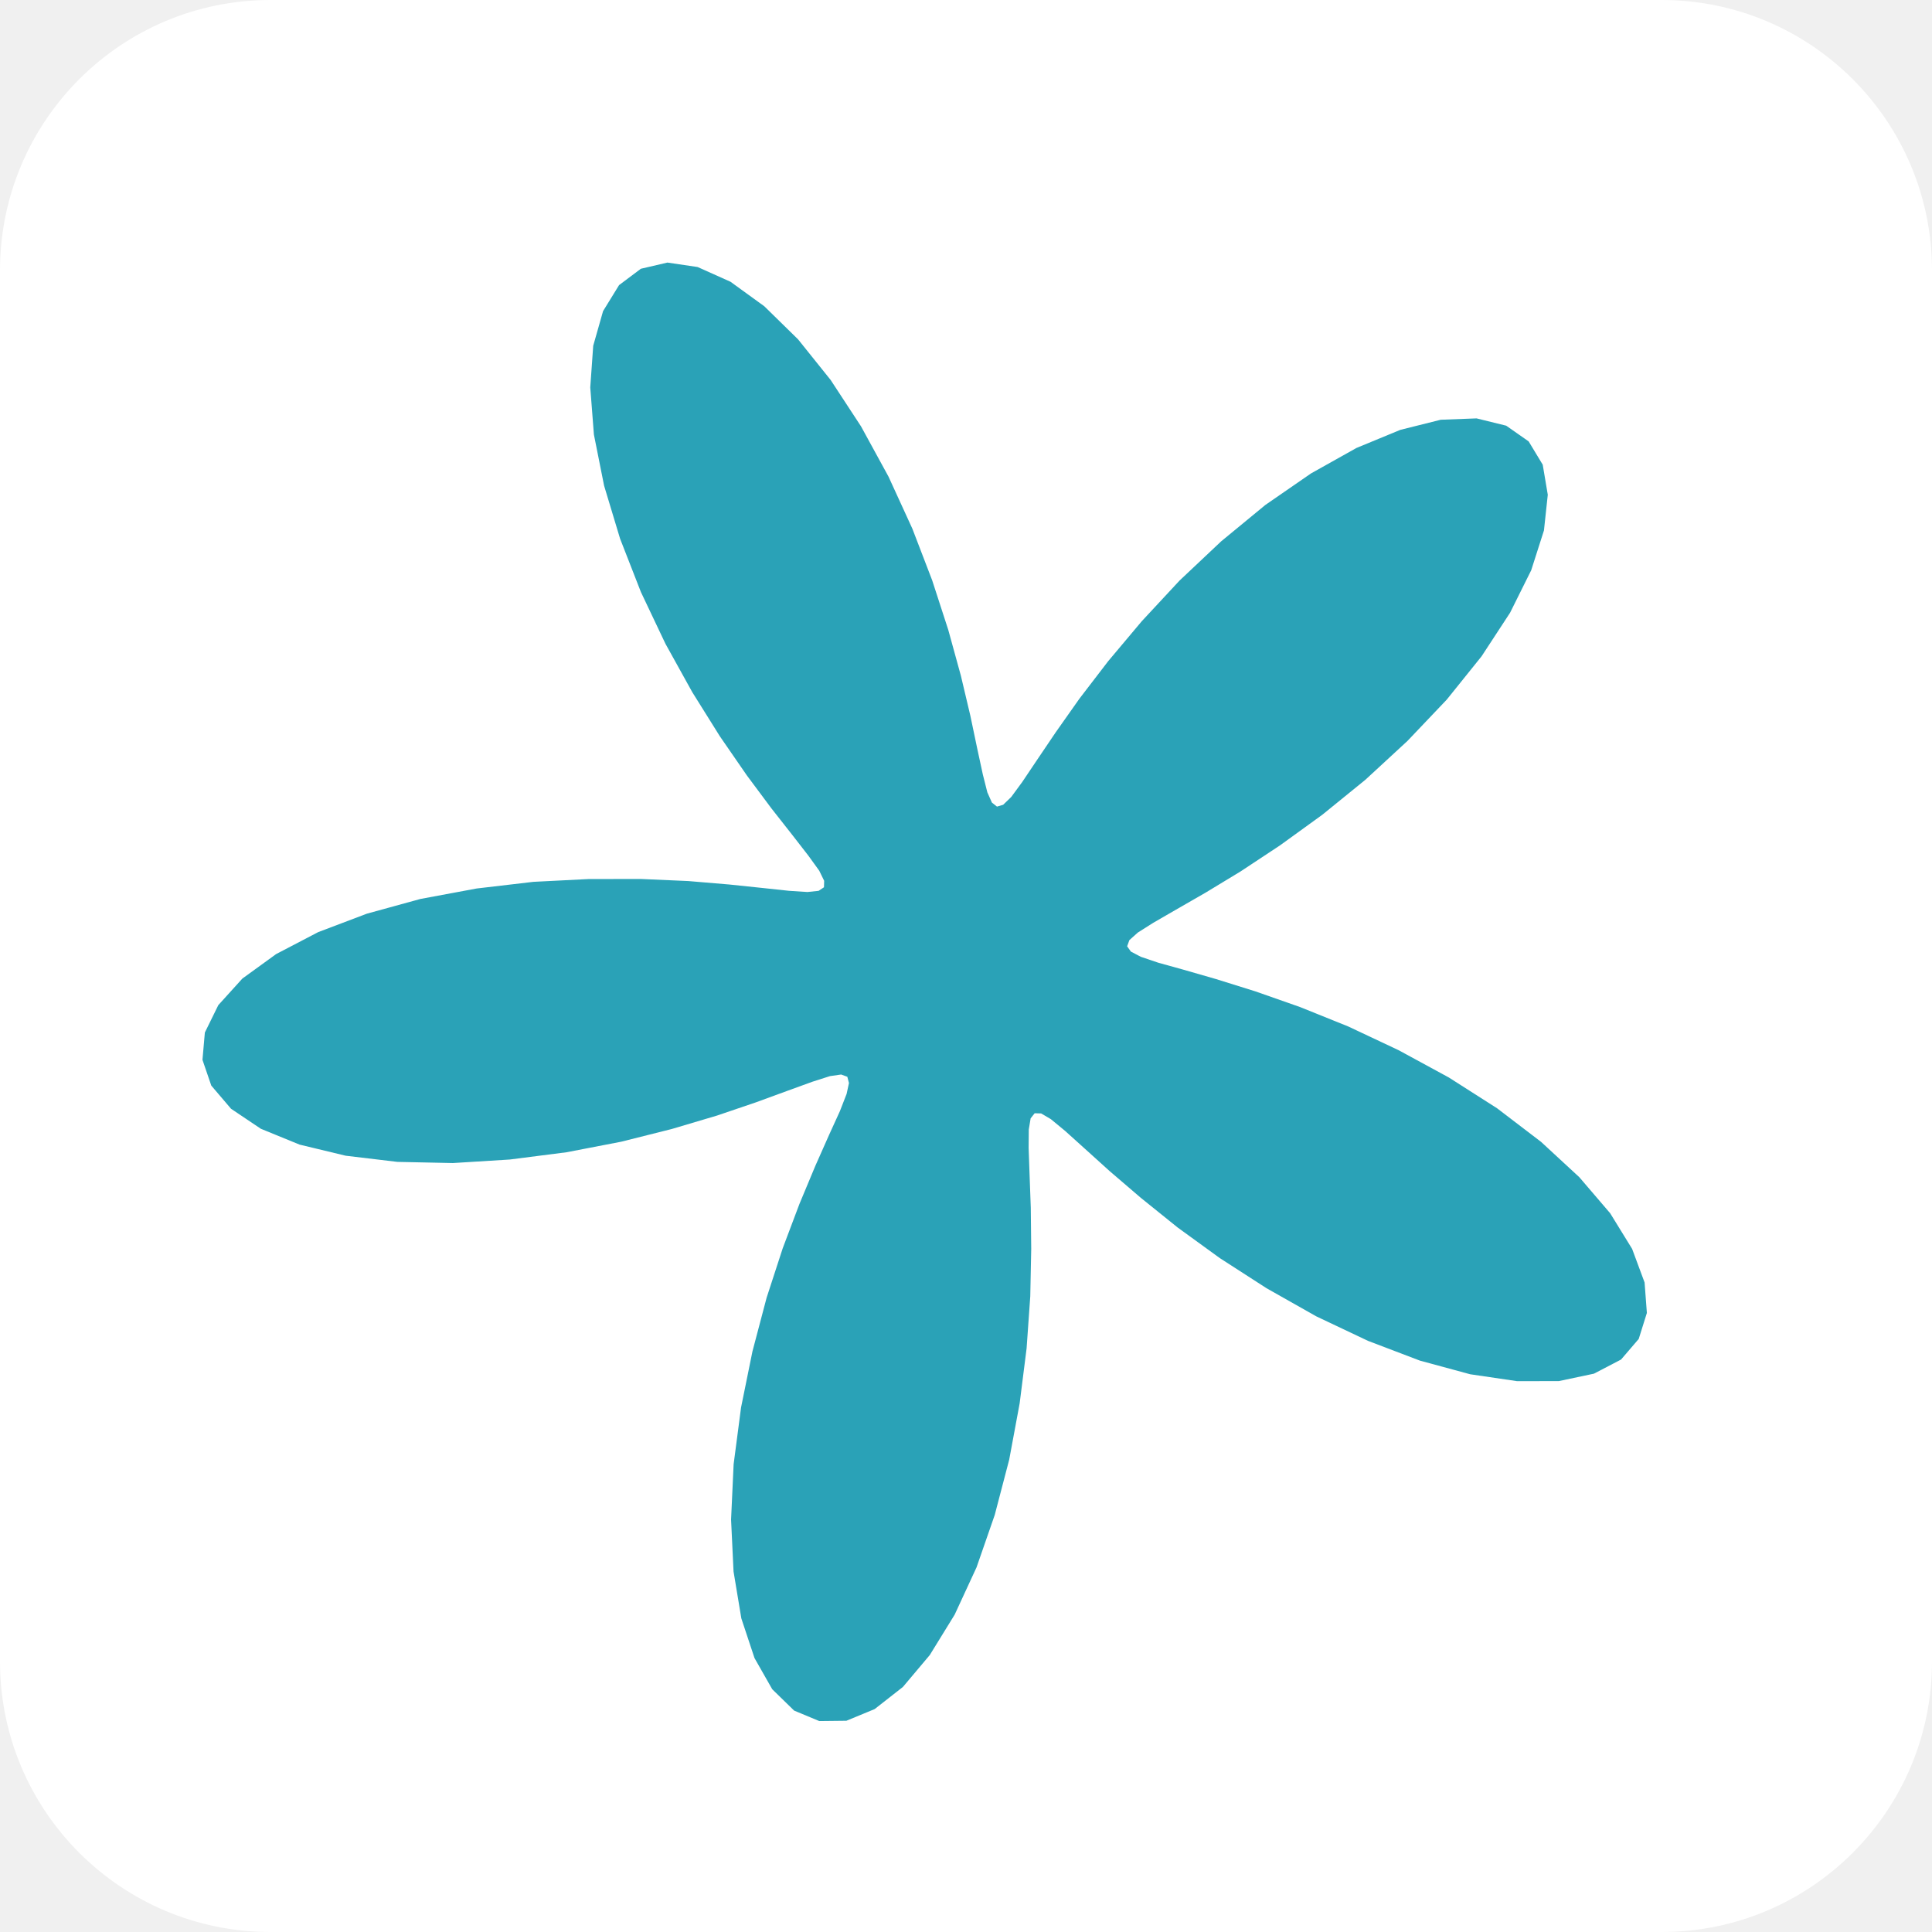
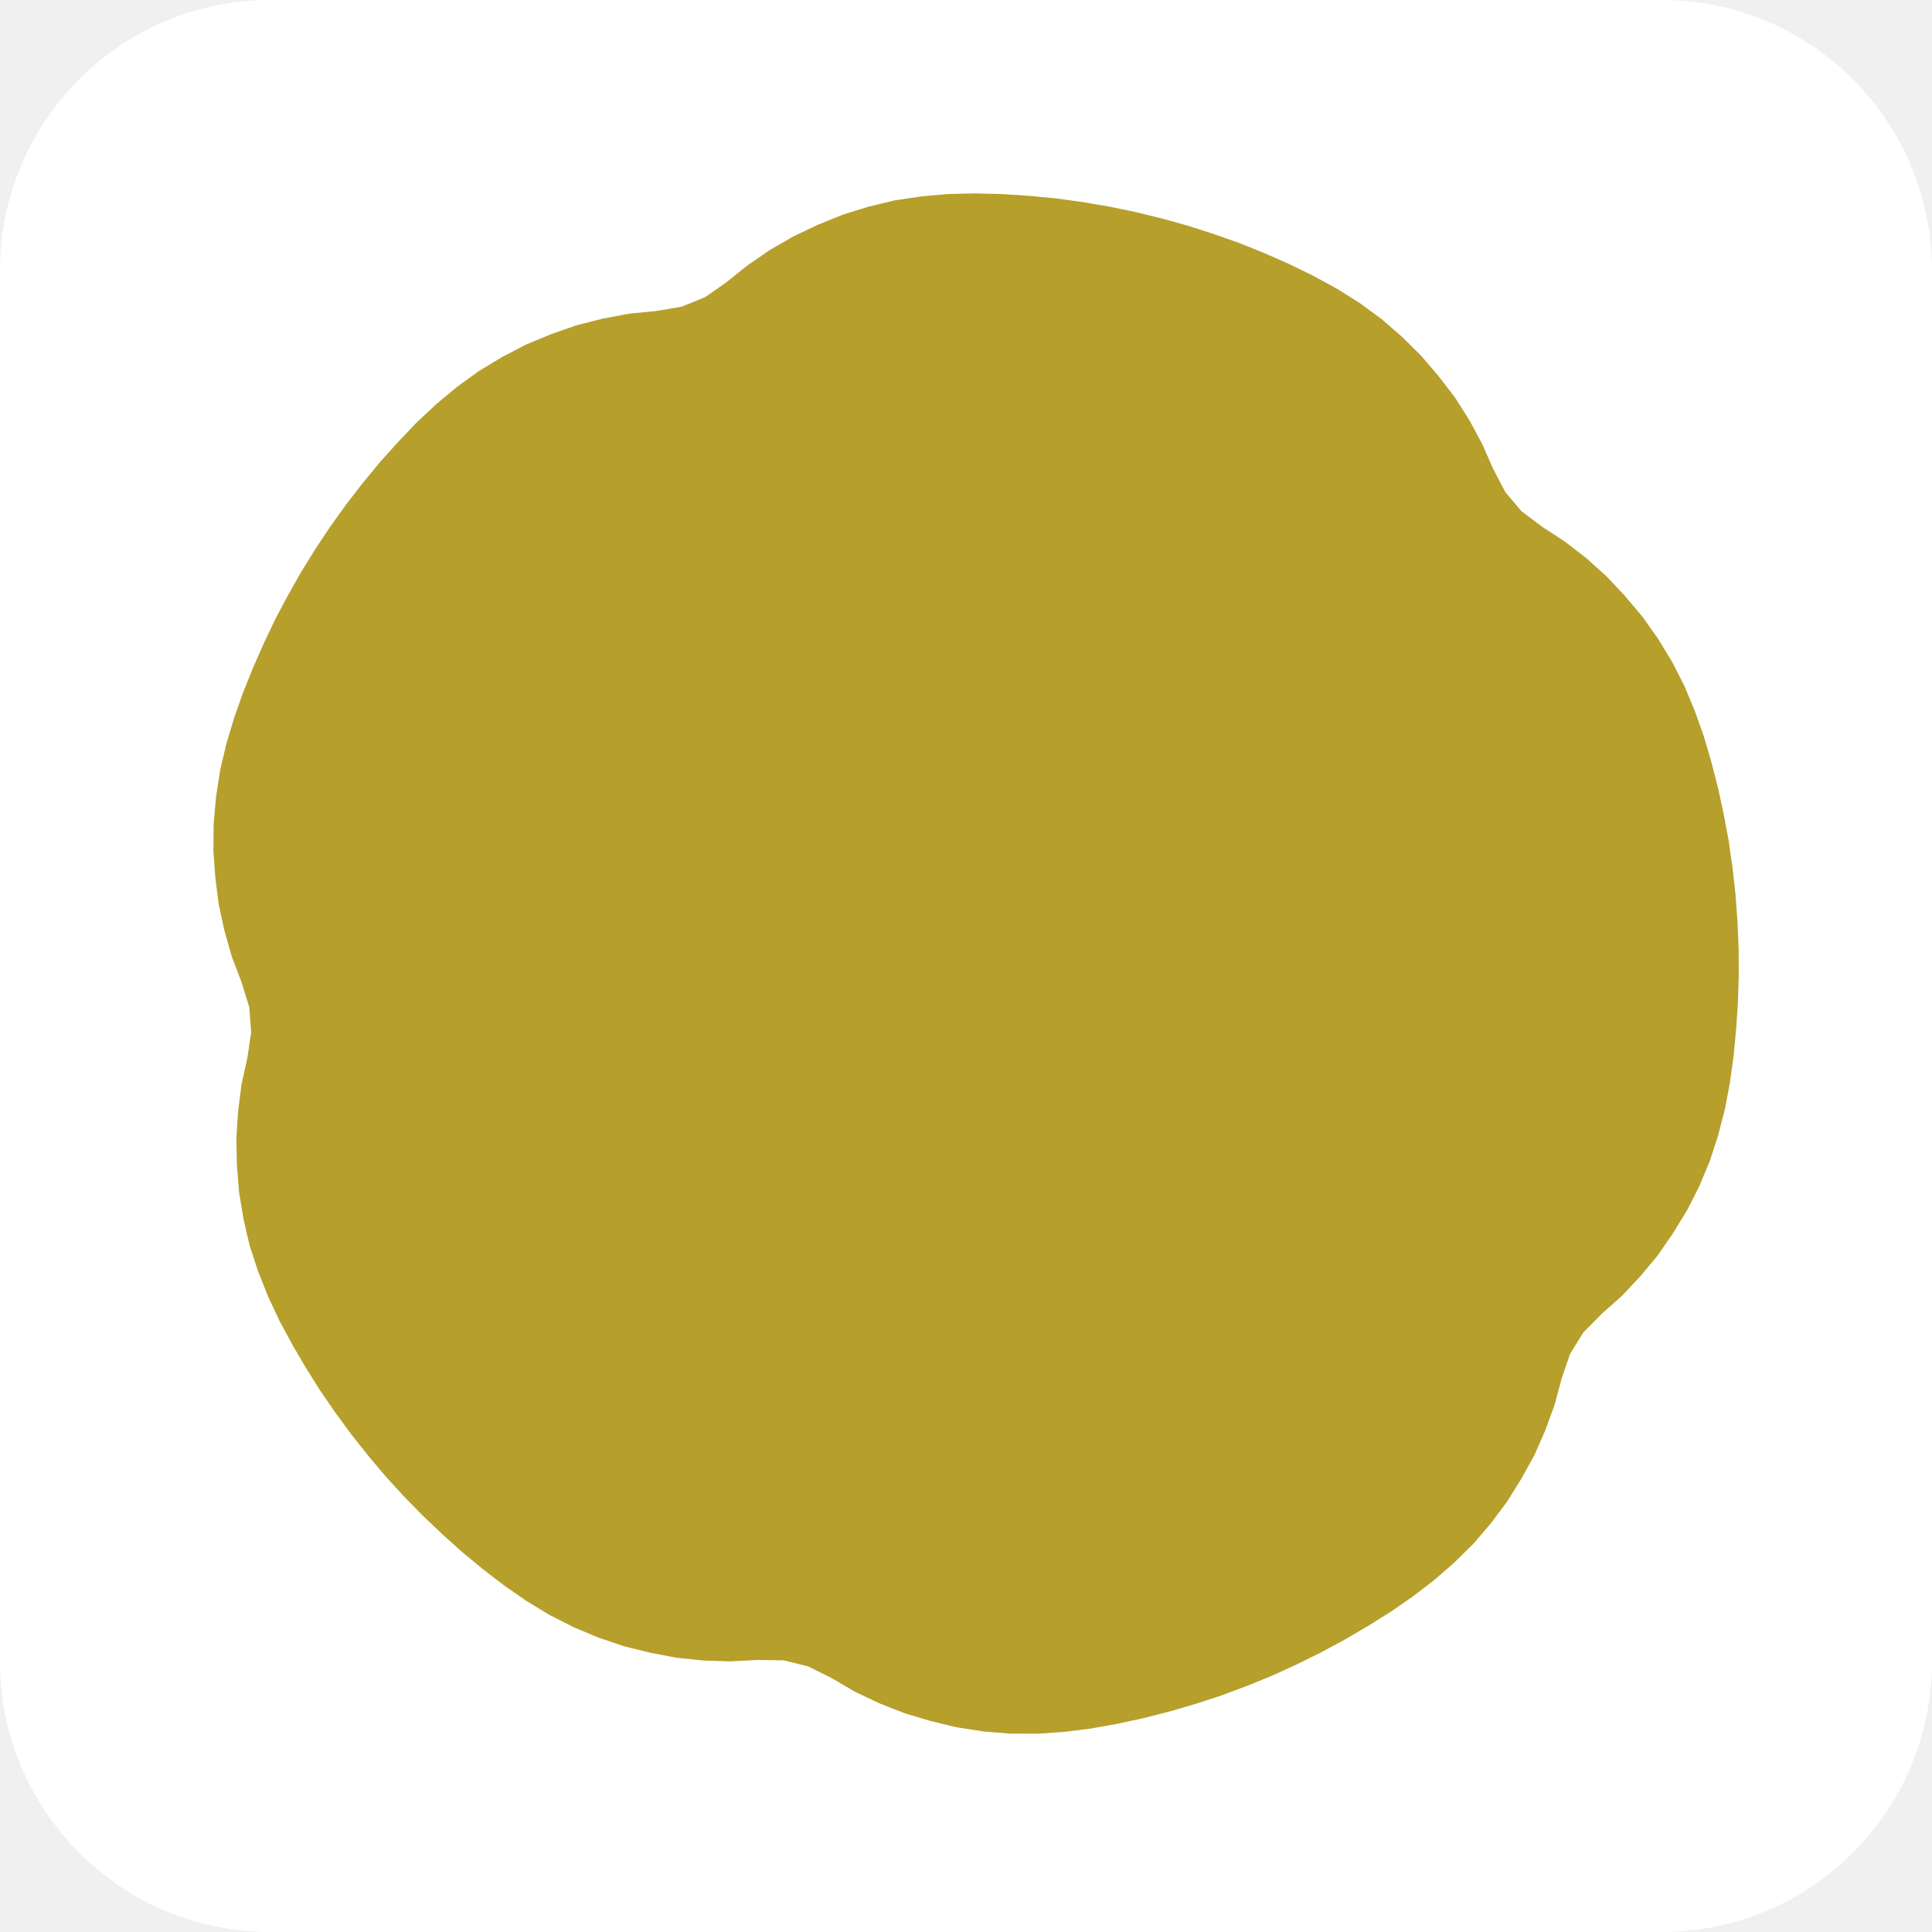
<svg xmlns="http://www.w3.org/2000/svg" viewBox="0 0 100 100" role="img" aria-label="portrait of Calloway">
-   <style>.motion{display:inline}.still{display:none}@media (prefers-reduced-motion: reduce){.motion{display:none}.still{display:inline}}@media (prefers-color-scheme: dark){.pt-tile{fill:#252a32}.pt-shape{fill:hsl(189,63%,64%)}}</style>
+   <style>.motion{display:inline}.still{display:none}@media (prefers-reduced-motion: reduce){.motion{display:none}.still{display:inline}}@media (prefers-color-scheme: dark){.pt-tile{fill:#252a32}.pt-shape{fill:hsl(50,62%,64%)}}</style>
  <rect width="100" height="100" rx="14" fill="#ffffff" class="pt-tile" />
  <g transform="translate(50 50)">
    <g class="still">
-       <polygon class="pt-shape" points="39.82,0.00 39.53,1.38 38.66,2.70 37.25,3.92 35.36,4.97 33.07,5.83 30.45,6.47 27.61,6.88 24.65,7.07 21.69,7.05 18.83,6.85 16.15,6.52 13.73,6.11 11.65,5.68 9.94,5.28 8.62,4.98 7.68,4.80 7.10,4.79 6.80,4.94 6.75,5.27 6.94,5.82 7.40,6.66 8.10,7.82 9.00,9.32 10.06,11.17 11.19,13.34 12.33,15.79 13.41,18.45 14.34,21.26 15.08,24.13 15.56,26.96 15.76,29.65 15.65,32.10 15.24,34.22 14.52,35.93 13.53,37.16 12.30,37.87 10.90,38.02 9.38,37.60 7.79,36.64 6.20,35.17 4.67,33.25 3.25,30.96 1.98,28.38 0.90,25.63 0.00,22.81 -0.70,20.02 -1.21,17.37 -1.57,14.95 -1.80,12.84 -1.95,11.09 -2.07,9.73 -2.19,8.79 -2.36,8.23 -2.60,7.99 -2.93,8.05 -3.39,8.40 -4.05,9.09 -4.93,10.12 -6.08,11.44 -7.52,13.02 -9.23,14.77 -11.20,16.61 -13.41,18.45 -15.79,20.21 -18.29,21.80 -20.83,23.13 -23.32,24.15 -25.69,24.81 -27.84,25.06 -29.69,24.91 -31.17,24.35 -32.21,23.40 -32.79,22.12 -32.86,20.54 -32.44,18.73 -31.53,16.77 -30.18,14.72 -28.44,12.66 -26.38,10.66 -24.10,8.77 -21.69,7.05 -19.26,5.52 -16.90,4.21 -14.70,3.13 -12.76,2.25 -11.15,1.57 -9.90,1.04 -9.04,0.63 -8.56,0.30 -8.41,0.00 -8.56,-0.30 -9.04,-0.63 -9.90,-1.04 -11.15,-1.57 -12.76,-2.25 -14.70,-3.13 -16.90,-4.21 -19.26,-5.52 -21.69,-7.05 -24.10,-8.77 -26.38,-10.66 -28.44,-12.66 -30.18,-14.72 -31.53,-16.77 -32.44,-18.73 -32.86,-20.54 -32.79,-22.12 -32.21,-23.40 -31.17,-24.35 -29.69,-24.91 -27.84,-25.06 -25.69,-24.81 -23.32,-24.15 -20.83,-23.13 -18.29,-21.80 -15.79,-20.21 -13.41,-18.45 -11.20,-16.61 -9.23,-14.77 -7.52,-13.02 -6.08,-11.44 -4.93,-10.12 -4.05,-9.09 -3.39,-8.40 -2.93,-8.05 -2.60,-7.99 -2.36,-8.23 -2.19,-8.79 -2.07,-9.73 -1.95,-11.09 -1.80,-12.84 -1.57,-14.95 -1.21,-17.37 -0.70,-20.02 -0.00,-22.81 0.90,-25.63 1.98,-28.38 3.25,-30.96 4.67,-33.25 6.20,-35.17 7.79,-36.64 9.38,-37.60 10.90,-38.02 12.30,-37.87 13.53,-37.16 14.52,-35.93 15.24,-34.22 15.65,-32.10 15.76,-29.65 15.56,-26.96 15.08,-24.13 14.34,-21.26 13.41,-18.45 12.33,-15.79 11.19,-13.34 10.06,-11.17 9.00,-9.32 8.10,-7.82 7.40,-6.66 6.94,-5.82 6.75,-5.27 6.80,-4.94 7.10,-4.79 7.68,-4.80 8.62,-4.98 9.94,-5.28 11.65,-5.68 13.73,-6.11 16.15,-6.52 18.83,-6.85 21.69,-7.05 24.65,-7.07 27.61,-6.88 30.45,-6.47 33.07,-5.83 35.36,-4.97 37.25,-3.92 38.66,-2.70 39.53,-1.38" fill="hsl(189,63%,44%)" transform="rotate(245.0)" />
+       <polygon class="pt-shape" points="37.16,0.00 37.48,1.31 37.90,2.65 38.22,4.02 38.43,5.40 38.53,6.79 38.55,8.19 38.45,9.59 38.26,10.97 37.95,12.33 37.56,13.67 37.08,14.98 36.54,16.27 35.95,17.53 35.32,18.78 34.64,20.00 33.92,21.20 33.16,22.37 32.36,23.51 31.52,24.63 30.64,25.71 29.73,26.77 28.77,27.79 27.79,28.77 26.76,29.72 25.69,30.62 24.57,31.45 23.39,32.20 22.16,32.85 20.88,33.42 19.56,33.88 18.22,34.27 16.84,34.54 15.45,34.71 14.05,34.77 12.71,34.92 11.48,35.34 10.34,36.05 9.19,36.87 7.99,37.59 6.74,38.22 5.44,38.74 4.12,39.19 2.76,39.53 1.39,39.77 0.00,39.91 -1.39,39.94 -2.79,39.90 -4.18,39.78 -5.57,39.61 -6.95,39.39 -8.32,39.13 -9.68,38.81 -11.03,38.45 -12.36,38.04 -13.68,37.59 -14.98,37.09 -16.27,36.54 -17.53,35.95 -18.78,35.32 -20.00,34.64 -21.18,33.90 -22.32,33.08 -23.39,32.20 -24.40,31.23 -25.33,30.19 -26.18,29.07 -26.96,27.92 -27.64,26.69 -28.24,25.43 -28.73,24.11 -29.28,22.88 -30.06,21.84 -31.09,20.97 -32.22,20.14 -33.28,19.21 -34.27,18.22 -35.16,17.15 -36.00,16.03 -36.74,14.84 -37.40,13.61 -37.95,12.33 -38.42,11.02 -38.81,9.68 -39.13,8.32 -39.39,6.95 -39.61,5.57 -39.78,4.18 -39.90,2.79 -39.98,1.40 -40.00,0.00 -39.98,-1.40 -39.90,-2.79 -39.78,-4.18 -39.61,-5.57 -39.39,-6.95 -39.12,-8.32 -38.78,-9.67 -38.36,-11.00 -37.85,-12.30 -37.24,-13.55 -36.54,-14.76 -35.74,-15.91 -34.88,-17.01 -33.93,-18.04 -32.91,-19.00 -31.81,-19.87 -30.81,-20.78 -30.06,-21.84 -29.55,-23.09 -29.11,-24.42 -28.56,-25.71 -27.92,-26.96 -27.18,-28.14 -26.37,-29.29 -25.47,-30.36 -24.50,-31.36 -23.46,-32.29 -22.35,-33.14 -21.19,-33.92 -20.00,-34.64 -18.78,-35.32 -17.53,-35.95 -16.27,-36.54 -14.98,-37.09 -13.68,-37.59 -12.36,-38.04 -11.03,-38.45 -9.68,-38.81 -8.32,-39.13 -6.95,-39.39 -5.57,-39.61 -4.18,-39.78 -2.79,-39.87 -1.39,-39.88 -0.00,-39.80 1.38,-39.60 2.75,-39.31 4.09,-38.91 5.40,-38.43 6.67,-37.84 7.90,-37.17 9.07,-36.39 10.24,-35.72 11.48,-35.34 12.83,-35.24 14.23,-35.23 15.63,-35.10 17.01,-34.88 18.37,-34.54 19.70,-34.13 21.00,-33.61 22.25,-32.99 23.46,-32.29 24.61,-31.50 25.71,-30.64 26.77,-29.73 27.79,-28.77 28.77,-27.79 29.73,-26.77 30.64,-25.71 31.52,-24.63 32.36,-23.51 33.16,-22.37 33.92,-21.20 34.64,-20.00 35.32,-18.78 35.95,-17.53 36.54,-16.27 37.06,-14.97 37.50,-13.65 37.85,-12.30 38.09,-10.92 38.24,-9.53 38.27,-8.13 38.22,-6.74 38.05,-5.35 37.79,-3.97 37.41,-2.62 37.14,-1.30" fill="hsl(50,62%,44%)" transform="rotate(248.7)" />
    </g>
    <g class="motion">
      <g>
-         <polygon class="pt-shape" points="39.82,0.00 39.53,1.38 38.66,2.70 37.25,3.92 35.36,4.97 33.07,5.83 30.45,6.47 27.61,6.88 24.65,7.07 21.69,7.05 18.83,6.85 16.15,6.52 13.73,6.11 11.65,5.68 9.94,5.28 8.62,4.98 7.68,4.80 7.10,4.79 6.80,4.94 6.75,5.27 6.94,5.82 7.40,6.66 8.10,7.82 9.00,9.32 10.06,11.17 11.19,13.34 12.33,15.79 13.41,18.45 14.34,21.26 15.08,24.13 15.56,26.96 15.76,29.65 15.65,32.10 15.24,34.22 14.52,35.93 13.53,37.16 12.30,37.87 10.90,38.02 9.38,37.60 7.79,36.64 6.20,35.17 4.67,33.25 3.25,30.96 1.98,28.38 0.90,25.63 0.00,22.81 -0.70,20.02 -1.21,17.37 -1.57,14.95 -1.80,12.84 -1.95,11.09 -2.07,9.73 -2.19,8.79 -2.36,8.23 -2.60,7.99 -2.93,8.05 -3.39,8.40 -4.05,9.09 -4.93,10.12 -6.08,11.44 -7.52,13.02 -9.23,14.77 -11.20,16.61 -13.41,18.45 -15.79,20.21 -18.29,21.80 -20.83,23.13 -23.32,24.15 -25.69,24.81 -27.84,25.06 -29.69,24.91 -31.17,24.35 -32.21,23.40 -32.79,22.12 -32.86,20.54 -32.44,18.73 -31.53,16.77 -30.18,14.72 -28.44,12.66 -26.38,10.66 -24.10,8.77 -21.69,7.05 -19.26,5.52 -16.90,4.21 -14.70,3.13 -12.76,2.25 -11.15,1.57 -9.90,1.04 -9.04,0.63 -8.56,0.30 -8.41,0.00 -8.56,-0.30 -9.04,-0.63 -9.90,-1.04 -11.15,-1.57 -12.76,-2.25 -14.70,-3.13 -16.90,-4.21 -19.26,-5.52 -21.69,-7.05 -24.10,-8.77 -26.38,-10.66 -28.44,-12.66 -30.18,-14.72 -31.53,-16.77 -32.44,-18.73 -32.86,-20.54 -32.79,-22.12 -32.21,-23.40 -31.17,-24.35 -29.69,-24.91 -27.84,-25.06 -25.69,-24.81 -23.32,-24.15 -20.83,-23.13 -18.29,-21.80 -15.79,-20.21 -13.41,-18.45 -11.20,-16.61 -9.23,-14.77 -7.52,-13.02 -6.08,-11.44 -4.93,-10.12 -4.05,-9.09 -3.39,-8.40 -2.93,-8.05 -2.60,-7.99 -2.36,-8.23 -2.19,-8.79 -2.07,-9.73 -1.95,-11.09 -1.80,-12.84 -1.57,-14.95 -1.21,-17.37 -0.70,-20.02 -0.00,-22.81 0.90,-25.63 1.98,-28.38 3.25,-30.96 4.67,-33.25 6.20,-35.17 7.79,-36.64 9.38,-37.60 10.90,-38.02 12.30,-37.87 13.53,-37.16 14.52,-35.93 15.24,-34.22 15.65,-32.10 15.76,-29.65 15.56,-26.96 15.08,-24.13 14.34,-21.26 13.41,-18.45 12.33,-15.79 11.19,-13.34 10.06,-11.17 9.00,-9.32 8.10,-7.82 7.40,-6.66 6.94,-5.82 6.75,-5.27 6.80,-4.94 7.10,-4.79 7.68,-4.80 8.62,-4.98 9.94,-5.28 11.65,-5.68 13.73,-6.11 16.15,-6.52 18.83,-6.85 21.69,-7.05 24.65,-7.07 27.61,-6.88 30.45,-6.47 33.07,-5.83 35.36,-4.97 37.25,-3.92 38.66,-2.70 39.53,-1.38" fill="hsl(189,63%,44%)" transform="rotate(245.0)" />
+         <polygon class="pt-shape" points="37.16,0.00 37.48,1.31 37.90,2.65 38.22,4.02 38.43,5.40 38.53,6.79 38.55,8.19 38.45,9.59 38.26,10.97 37.95,12.33 37.56,13.67 37.08,14.98 36.54,16.27 35.95,17.53 35.32,18.78 34.64,20.00 33.92,21.20 33.16,22.37 32.36,23.51 31.52,24.63 30.64,25.71 29.73,26.77 28.77,27.79 27.79,28.77 26.76,29.72 25.69,30.62 24.57,31.45 23.39,32.20 22.16,32.85 20.88,33.42 19.56,33.88 18.22,34.27 16.84,34.54 15.45,34.71 14.05,34.77 12.71,34.92 11.48,35.34 10.34,36.05 9.19,36.87 7.99,37.59 6.74,38.22 5.44,38.74 4.12,39.19 2.76,39.53 1.39,39.77 0.00,39.91 -1.39,39.94 -2.79,39.90 -4.18,39.78 -5.57,39.61 -6.95,39.39 -8.32,39.13 -9.68,38.81 -11.03,38.45 -12.36,38.04 -13.68,37.59 -14.98,37.09 -16.27,36.54 -17.53,35.95 -18.78,35.32 -20.00,34.64 -21.18,33.90 -22.32,33.08 -23.39,32.20 -24.40,31.23 -25.33,30.19 -26.18,29.07 -26.96,27.92 -27.64,26.69 -28.24,25.43 -28.73,24.11 -29.28,22.88 -30.06,21.84 -31.09,20.97 -32.22,20.14 -33.28,19.21 -34.27,18.22 -35.16,17.15 -36.00,16.03 -36.74,14.84 -37.40,13.61 -37.95,12.33 -38.42,11.02 -38.81,9.68 -39.13,8.32 -39.39,6.95 -39.61,5.57 -39.78,4.18 -39.90,2.79 -39.98,1.40 -40.00,0.00 -39.98,-1.40 -39.90,-2.79 -39.78,-4.18 -39.61,-5.57 -39.39,-6.95 -39.12,-8.32 -38.78,-9.67 -38.36,-11.00 -37.85,-12.30 -37.24,-13.55 -36.54,-14.76 -35.74,-15.91 -34.88,-17.01 -33.93,-18.04 -32.91,-19.00 -31.81,-19.87 -30.81,-20.78 -30.06,-21.84 -29.55,-23.09 -29.11,-24.42 -28.56,-25.71 -27.92,-26.96 -27.18,-28.14 -26.37,-29.29 -25.47,-30.36 -24.50,-31.36 -23.46,-32.29 -22.35,-33.14 -21.19,-33.92 -20.00,-34.64 -18.78,-35.32 -17.53,-35.95 -16.27,-36.54 -14.98,-37.09 -13.68,-37.59 -12.36,-38.04 -11.03,-38.45 -9.68,-38.81 -8.32,-39.13 -6.95,-39.39 -5.57,-39.61 -4.18,-39.78 -2.79,-39.87 -1.39,-39.88 -0.00,-39.80 1.38,-39.60 2.75,-39.31 4.09,-38.91 5.40,-38.43 6.67,-37.84 7.90,-37.17 9.07,-36.39 10.24,-35.72 11.48,-35.34 12.83,-35.24 14.23,-35.23 15.63,-35.10 17.01,-34.88 18.37,-34.54 19.70,-34.13 21.00,-33.61 22.25,-32.99 23.46,-32.29 24.61,-31.50 25.71,-30.64 26.77,-29.73 27.79,-28.77 28.77,-27.79 29.73,-26.77 30.64,-25.71 31.52,-24.63 32.36,-23.51 33.16,-22.37 33.92,-21.20 34.64,-20.00 35.32,-18.78 35.95,-17.53 36.54,-16.27 37.06,-14.97 37.50,-13.65 37.85,-12.30 38.09,-10.92 38.24,-9.53 38.27,-8.13 38.22,-6.74 38.05,-5.35 37.79,-3.97 37.41,-2.62 37.14,-1.30" fill="hsl(50,62%,44%)" transform="rotate(248.7)" />
        <animateMotion path="M 0 0 C 7 -7 7 7 0 0 C -7 -7 -7 7 0 0" dur="3.60s" repeatCount="indefinite" />
        <animateTransform attributeName="transform" type="rotate" values="-8;8;-8" keyTimes="0;0.5;1" calcMode="spline" keySplines="0.42 0 0.58 1;0.42 0 0.58 1" dur="3.60s" repeatCount="indefinite" additive="sum" />
      </g>
    </g>
  </g>
</svg>
